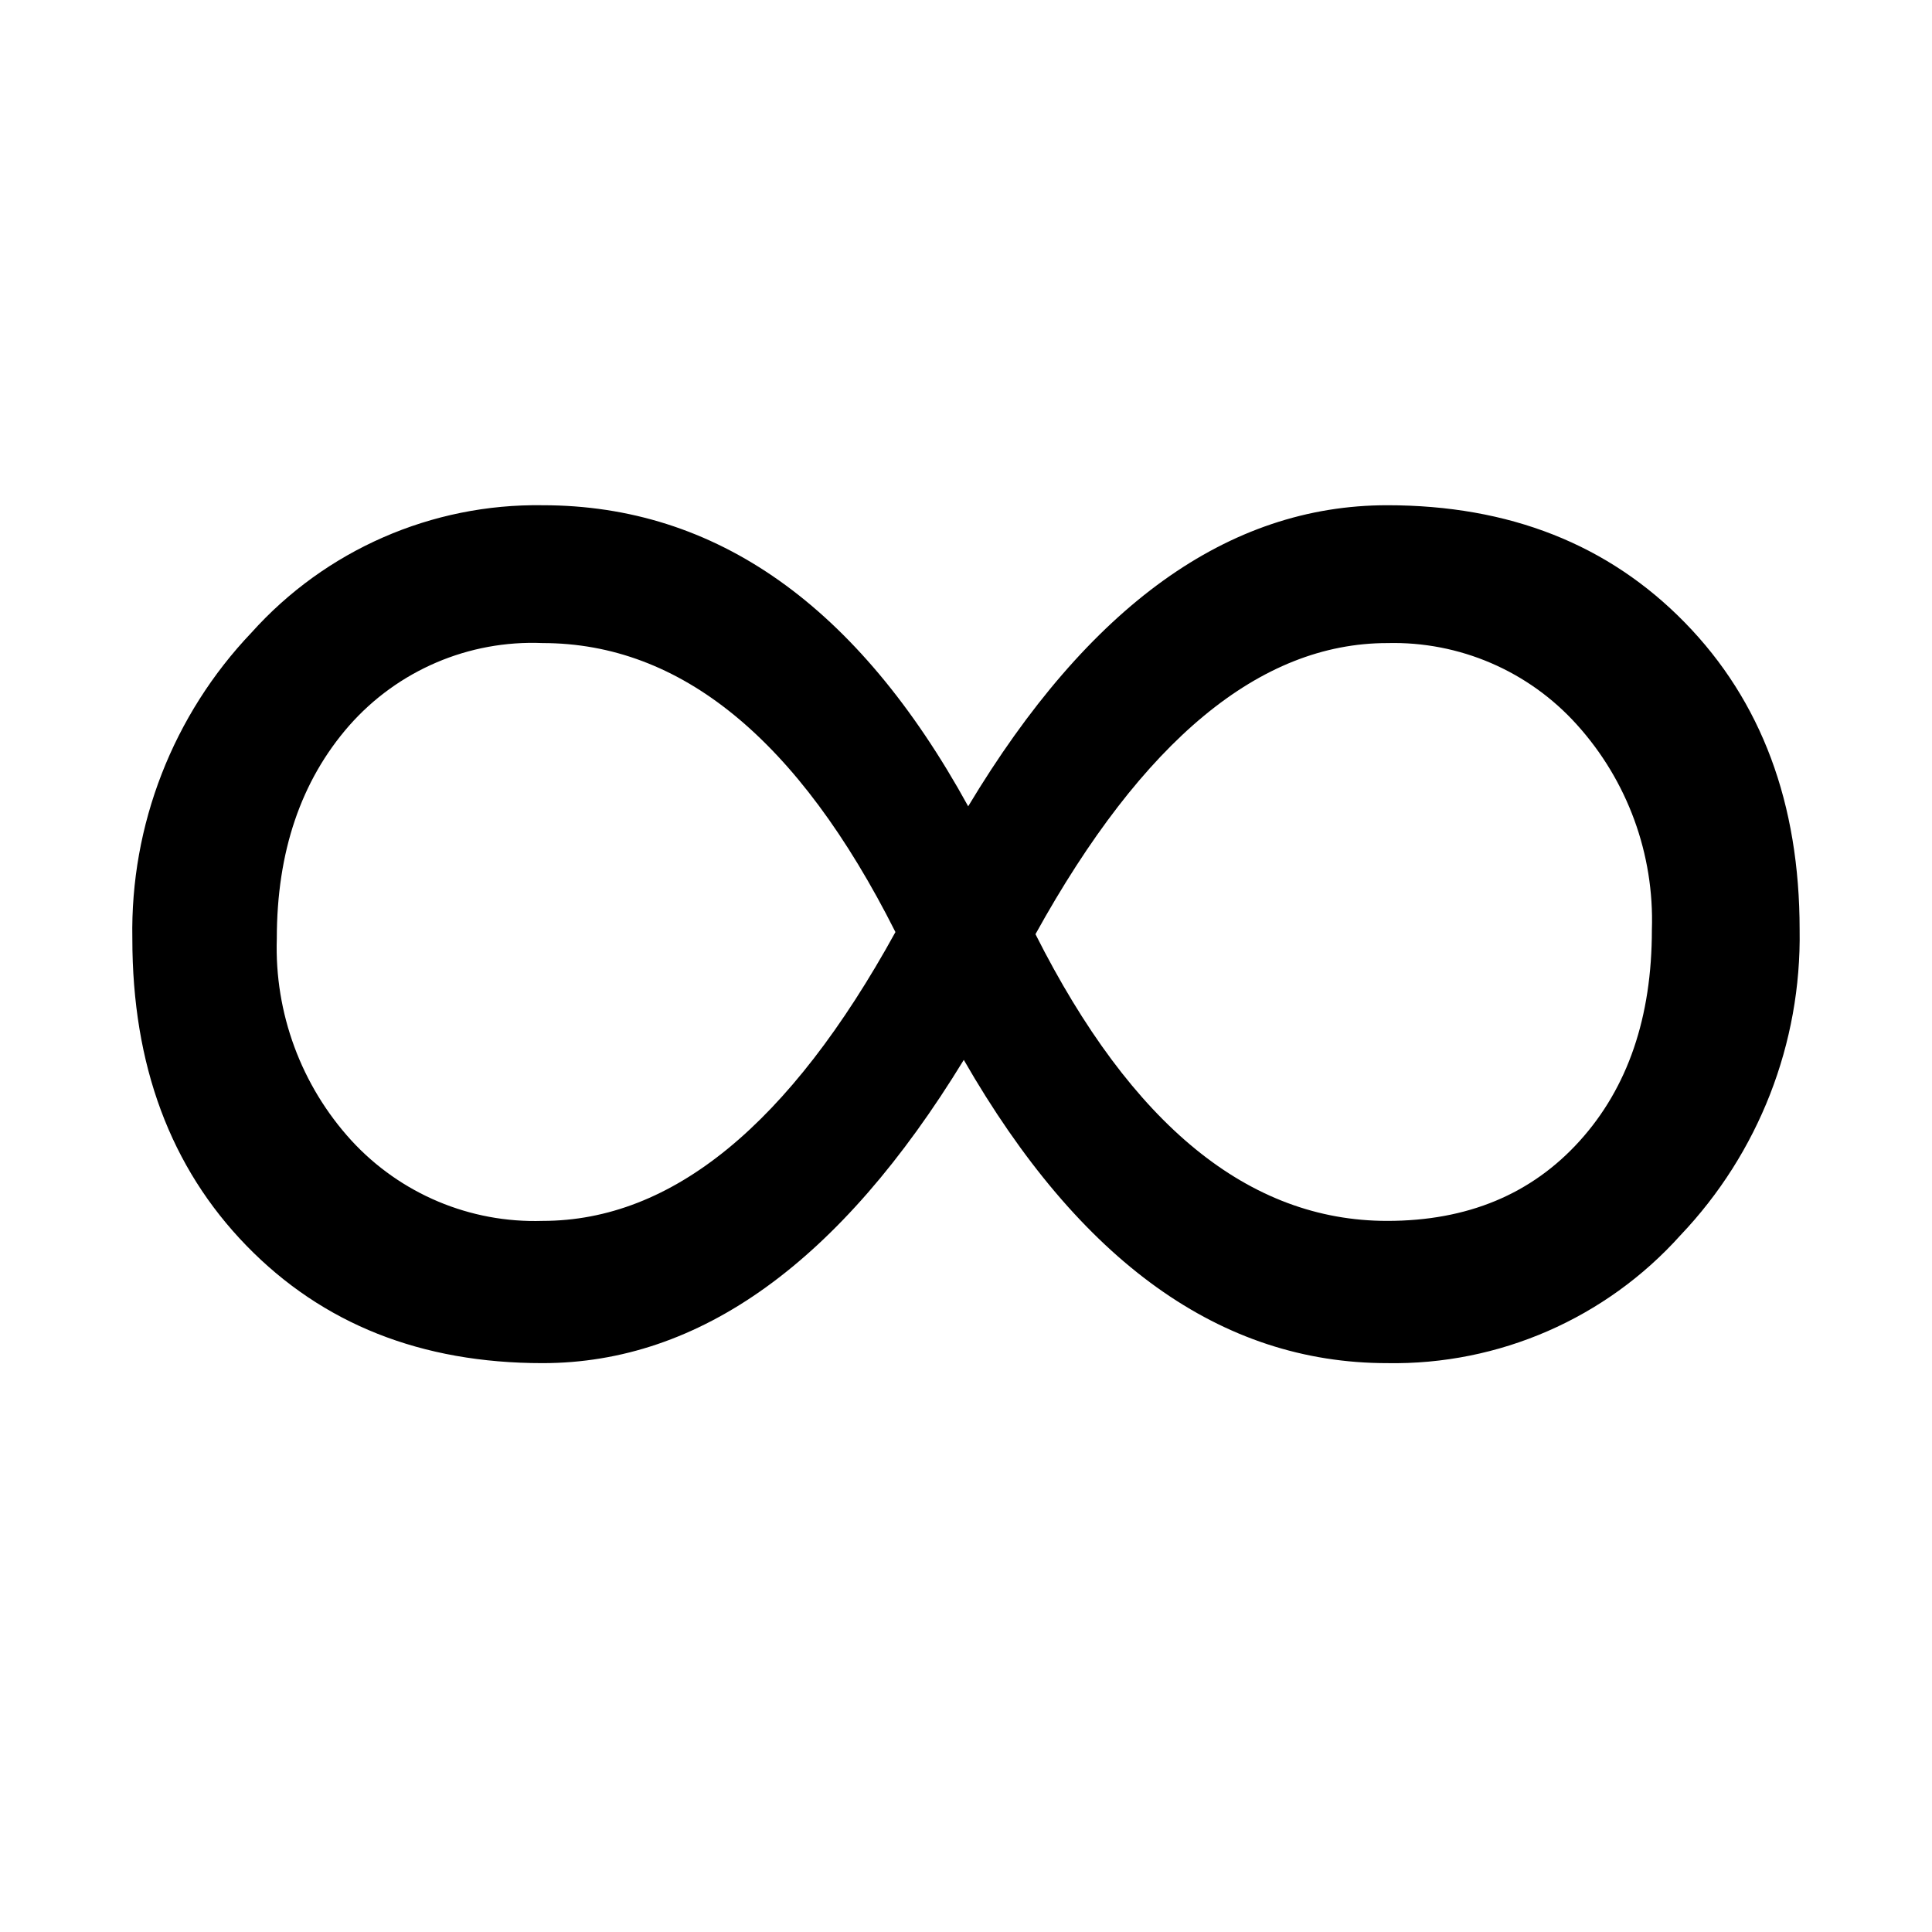
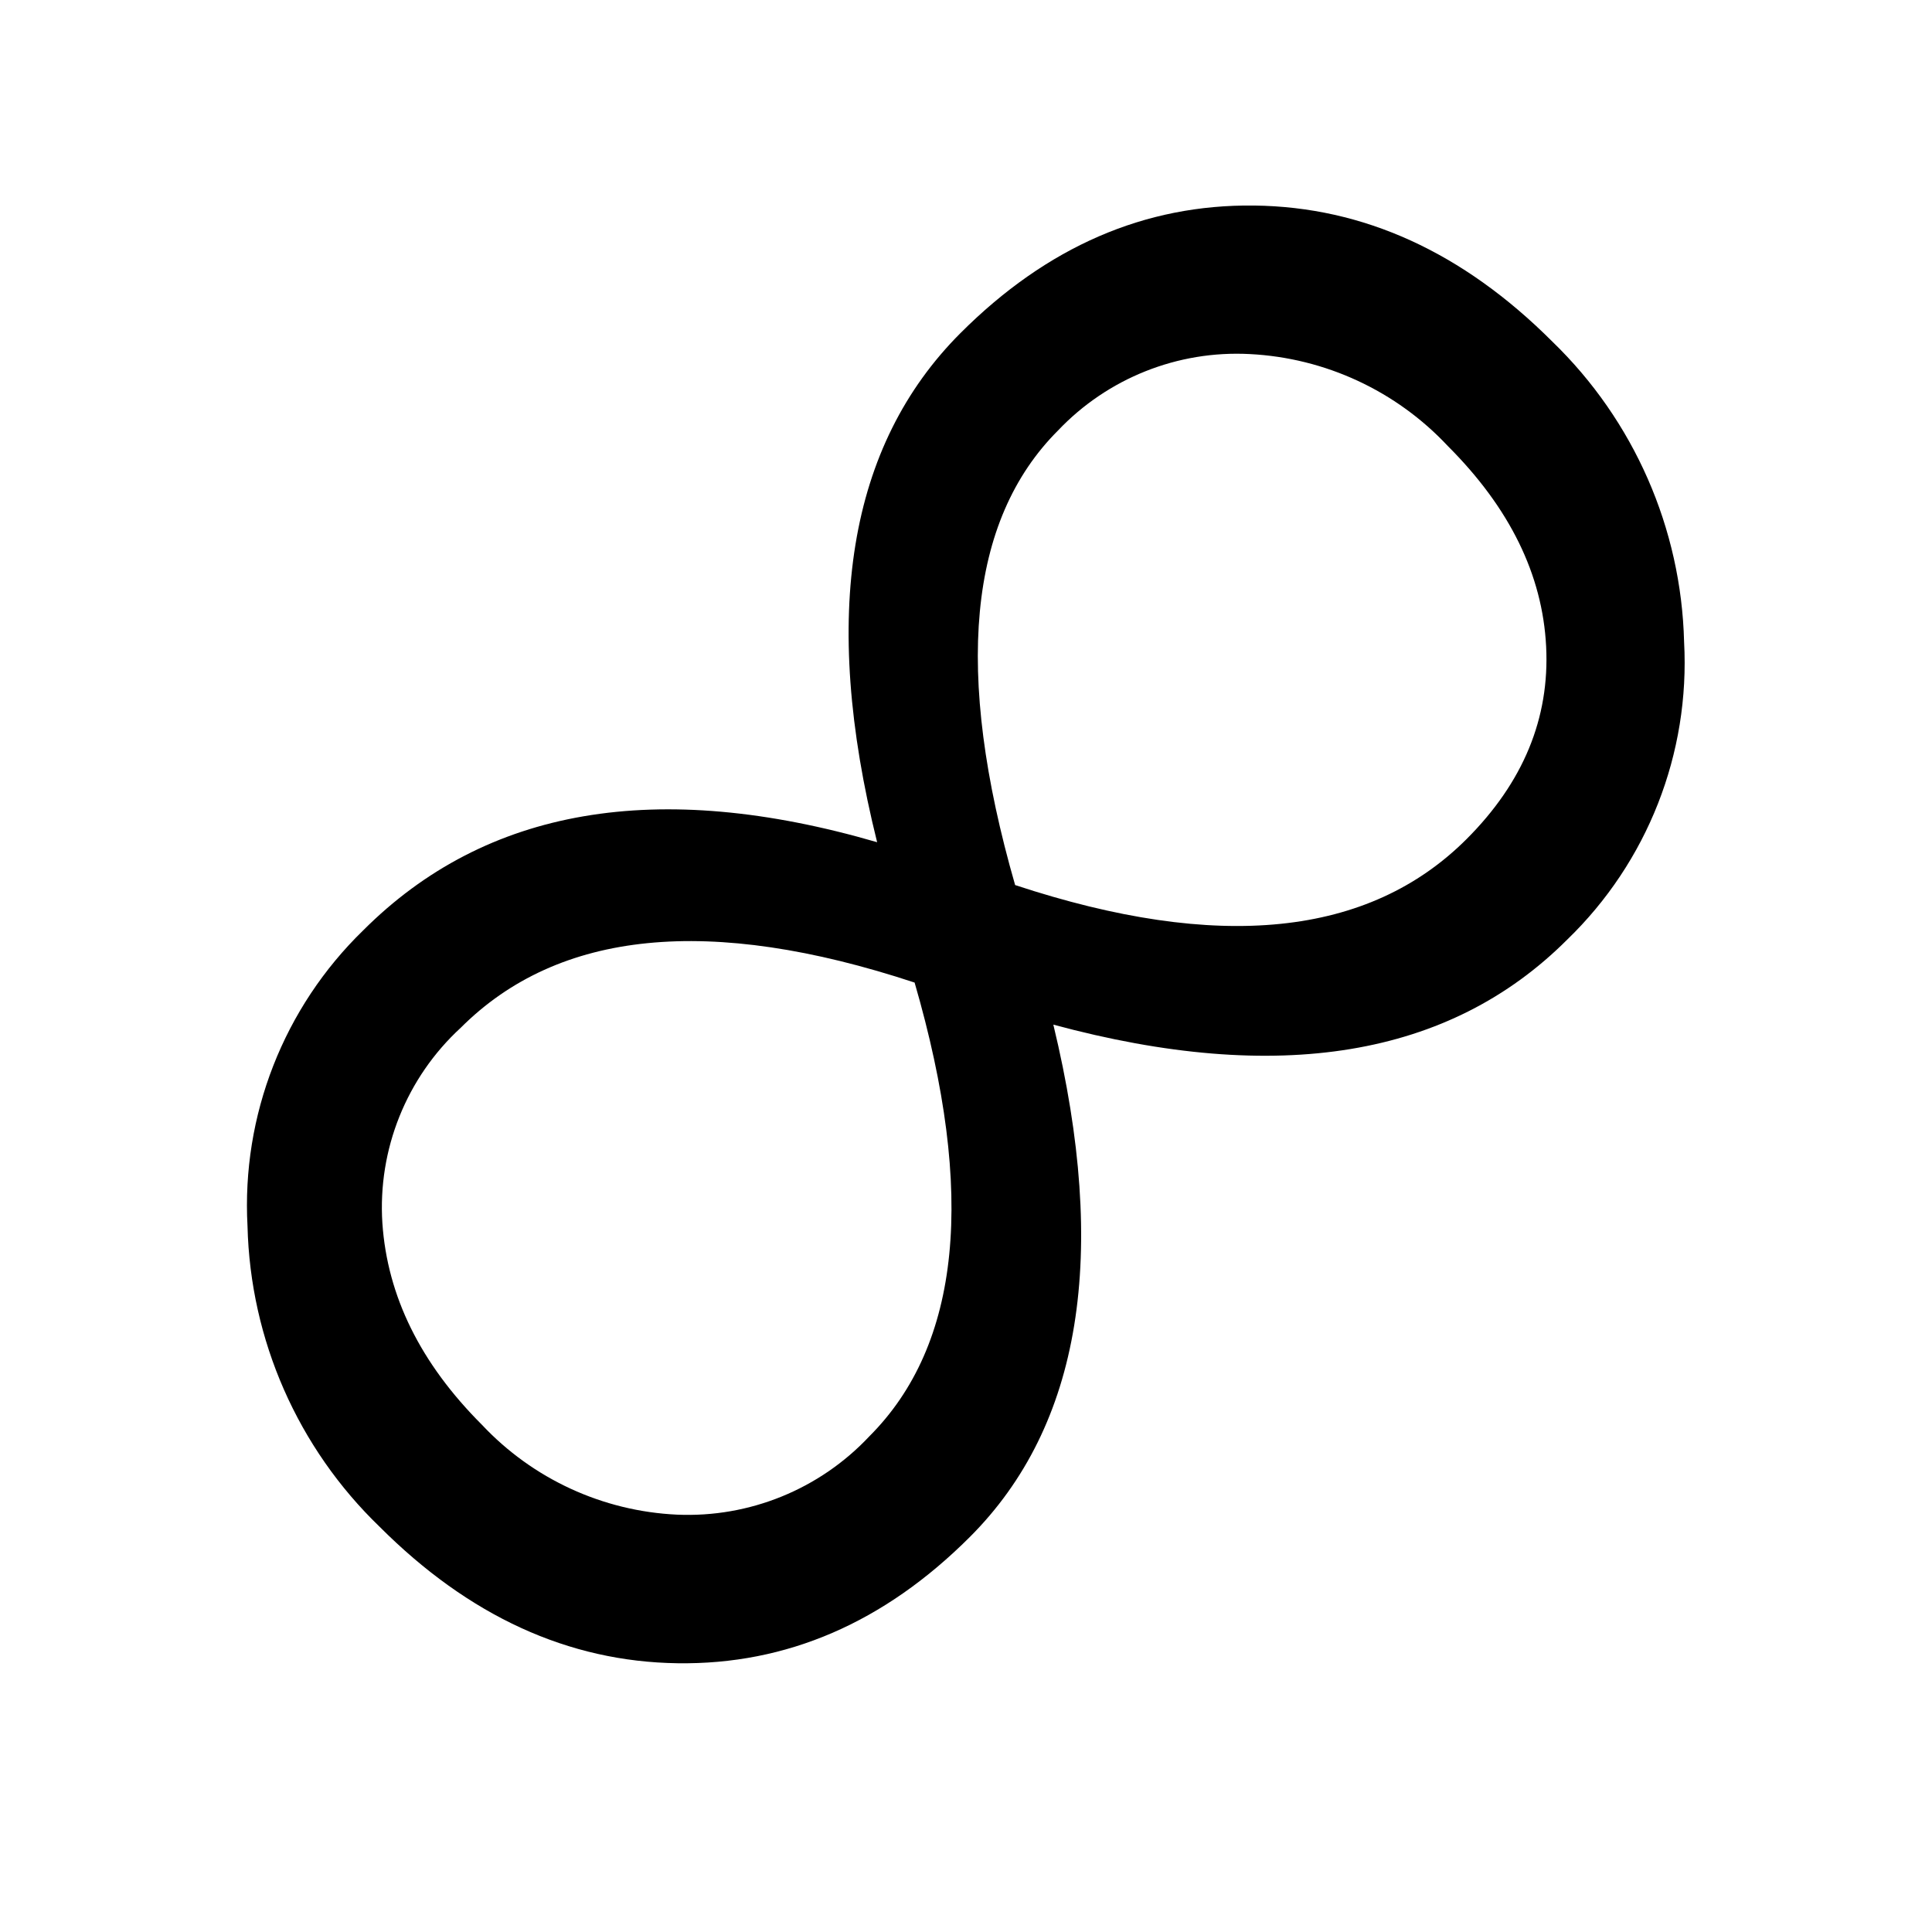
<svg xmlns="http://www.w3.org/2000/svg" width="120" height="120" viewBox="0 0 120 120">
  <defs>
    <clipPath id="b">
      <rect width="120" height="120" />
    </clipPath>
  </defs>
  <g id="a" clip-path="url(#b)">
    <rect width="120" height="120" fill="rgba(255,255,255,0)" />
-     <path d="M52.443,24.832Q40.936,43.667,26.279,43.667q-11.3,0-18.39-7.294T.8,17.3A26.845,26.845,0,0,1,8.2-1.708,23.809,23.809,0,0,1,26.279-9.619q16.164,0,26.437,18.7,11.232-18.7,26.026-18.7,11.369,0,18.493,7.294t7.123,19.075a26.88,26.88,0,0,1-7.4,18.972,23.912,23.912,0,0,1-18.219,7.945Q63.264,43.667,52.443,24.832Zm4.452-7.808q8.972,17.808,21.849,17.808,7.465,0,11.952-4.966T95.181,16.75A18.105,18.105,0,0,0,90.524,4.011a15.308,15.308,0,0,0-11.78-5.068Q66.894-1.058,56.895,17.024Zm-8.7-.137Q39.156-1.058,26.279-1.058a15.157,15.157,0,0,0-12.02,5.137Q9.773,9.216,9.773,17.3A17.751,17.751,0,0,0,14.4,29.832a15.457,15.457,0,0,0,11.883,5Q38.334,34.831,48.2,16.887Z" transform="translate(7.42 41)" />
+     <path d="M52.443,24.832Q40.936,43.667,26.279,43.667q-11.3,0-18.39-7.294T.8,17.3A26.845,26.845,0,0,1,8.2-1.708,23.809,23.809,0,0,1,26.279-9.619q16.164,0,26.437,18.7,11.232-18.7,26.026-18.7,11.369,0,18.493,7.294t7.123,19.075a26.88,26.88,0,0,1-7.4,18.972,23.912,23.912,0,0,1-18.219,7.945Q63.264,43.667,52.443,24.832Zm4.452-7.808q8.972,17.808,21.849,17.808,7.465,0,11.952-4.966T95.181,16.75A18.105,18.105,0,0,0,90.524,4.011a15.308,15.308,0,0,0-11.78-5.068Q66.894-1.058,56.895,17.024Zm-8.7-.137Q39.156-1.058,26.279-1.058a15.157,15.157,0,0,0-12.02,5.137Q9.773,9.216,9.773,17.3A17.751,17.751,0,0,0,14.4,29.832a15.457,15.457,0,0,0,11.883,5Q38.334,34.831,48.2,16.887Z" transform="translate(10.783 83.166) rotate(-45)" />
  </g>
</svg>
